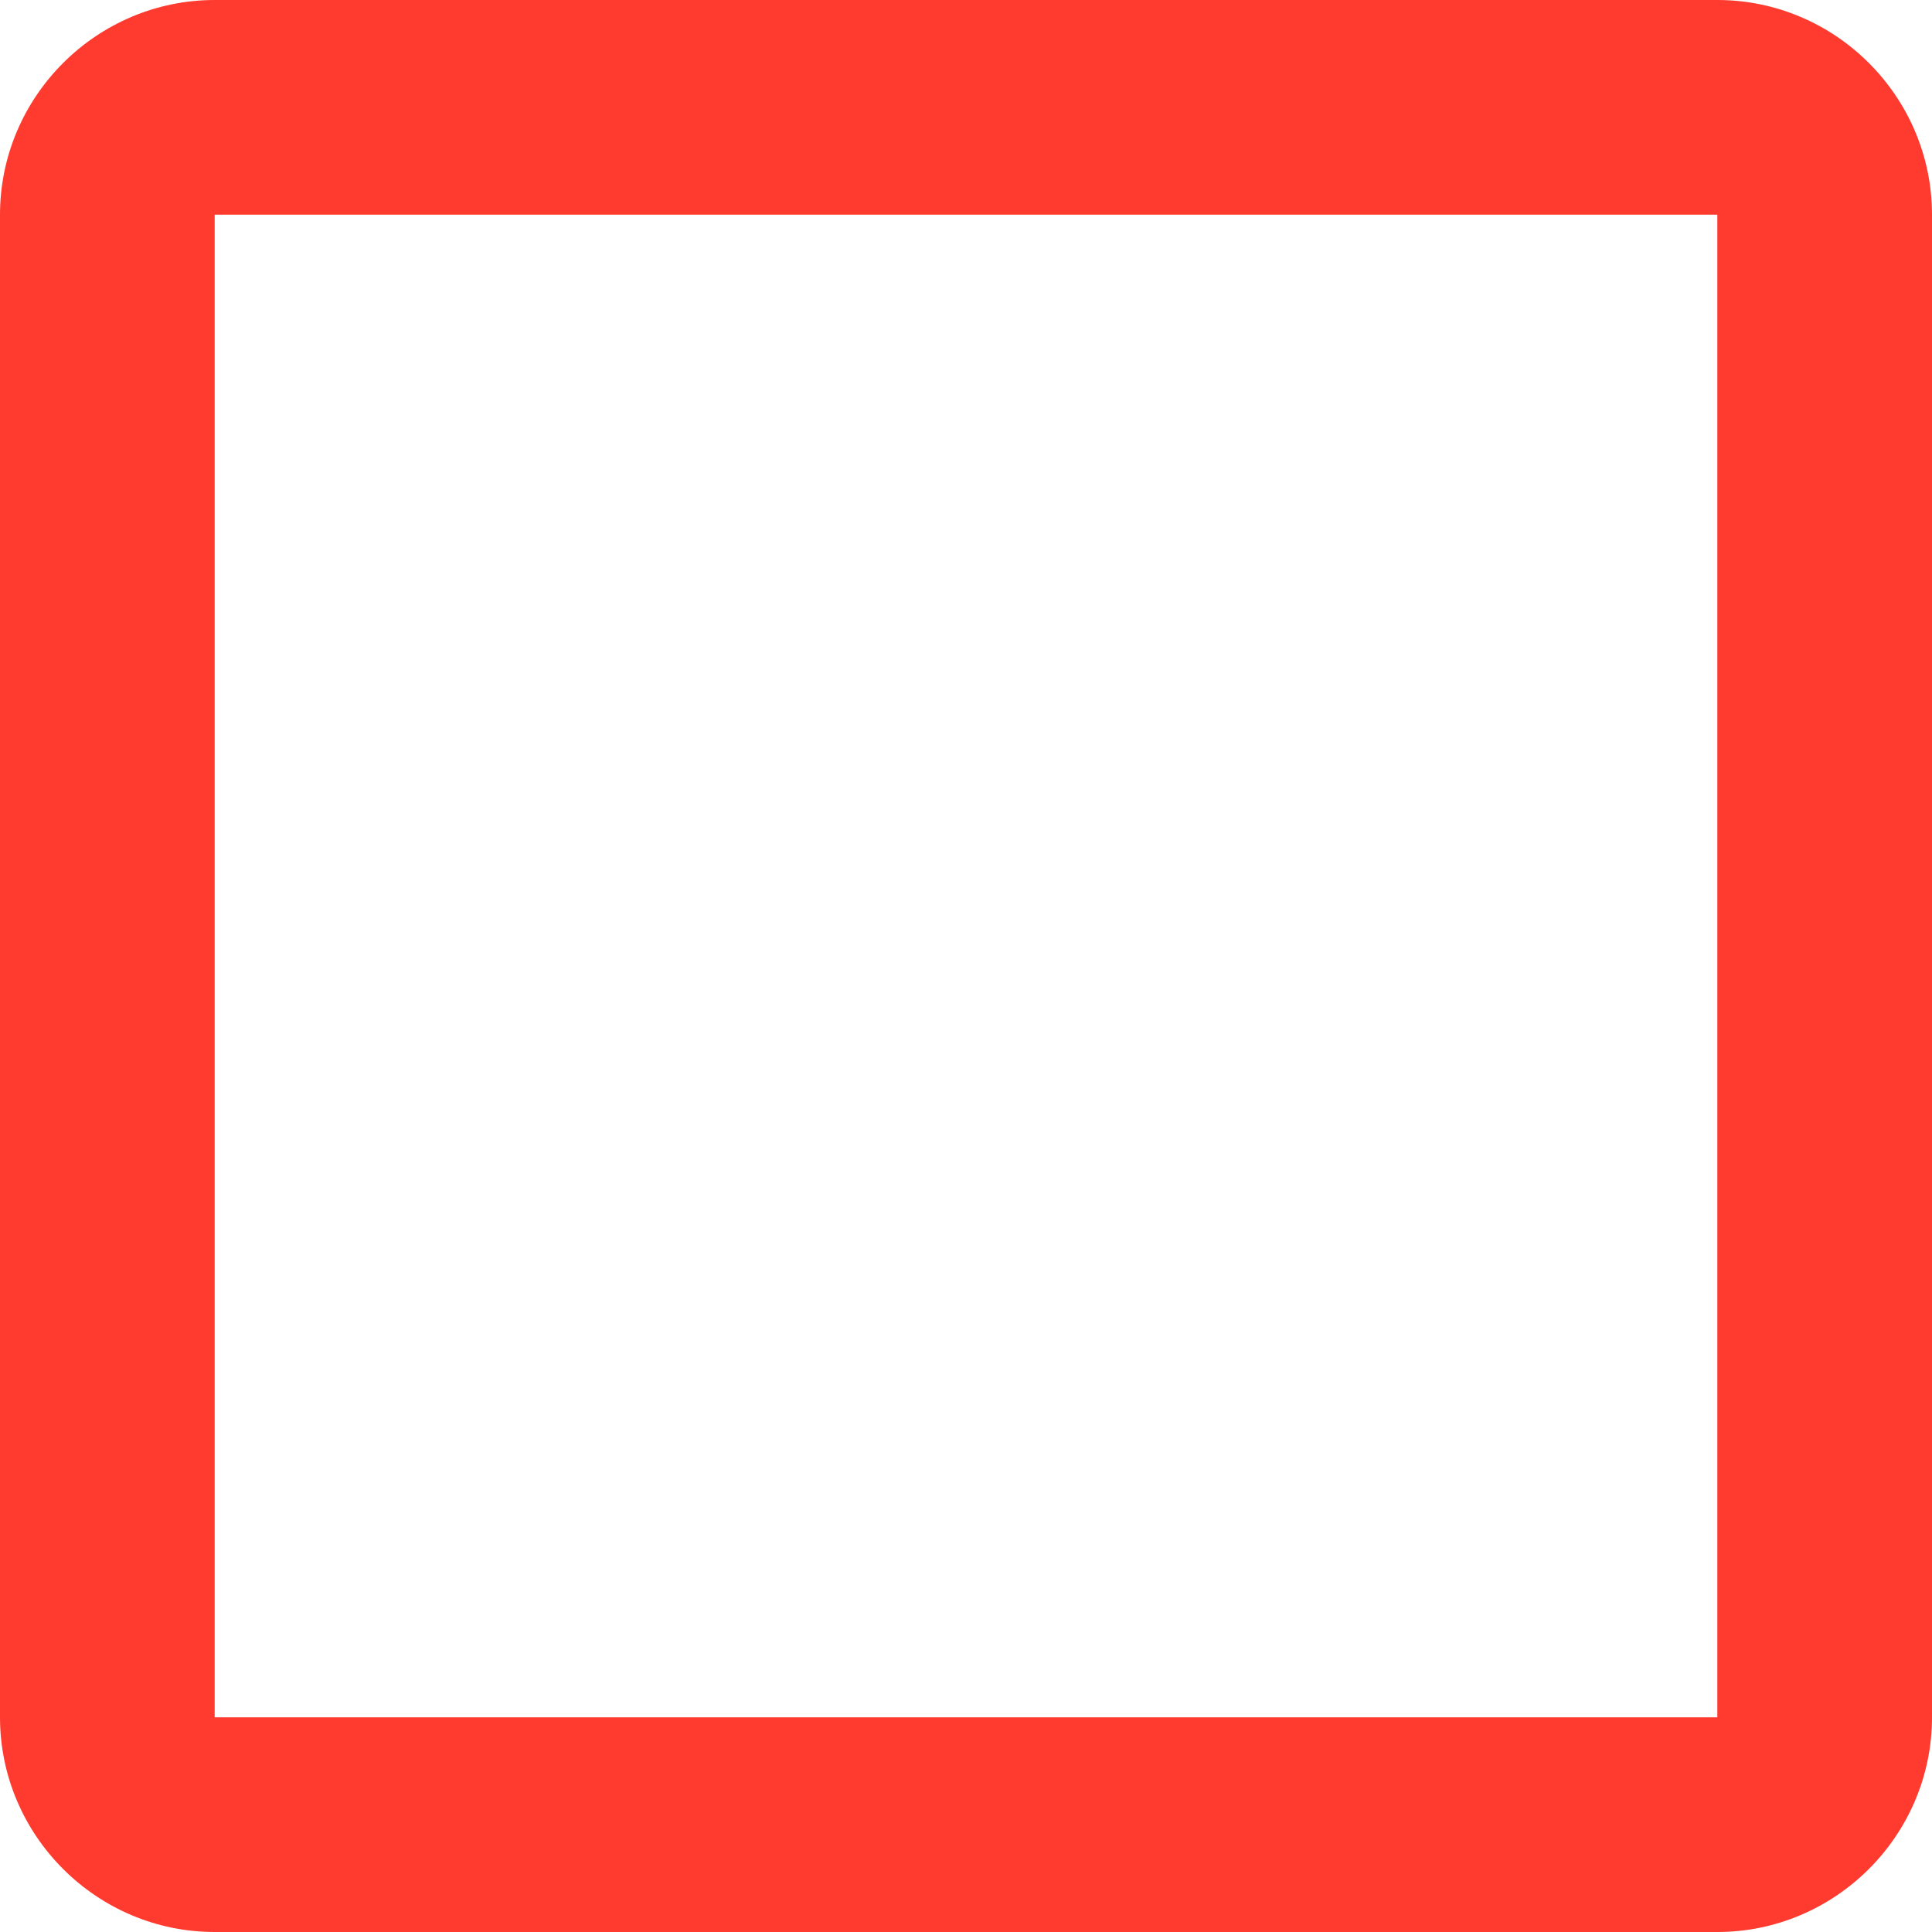
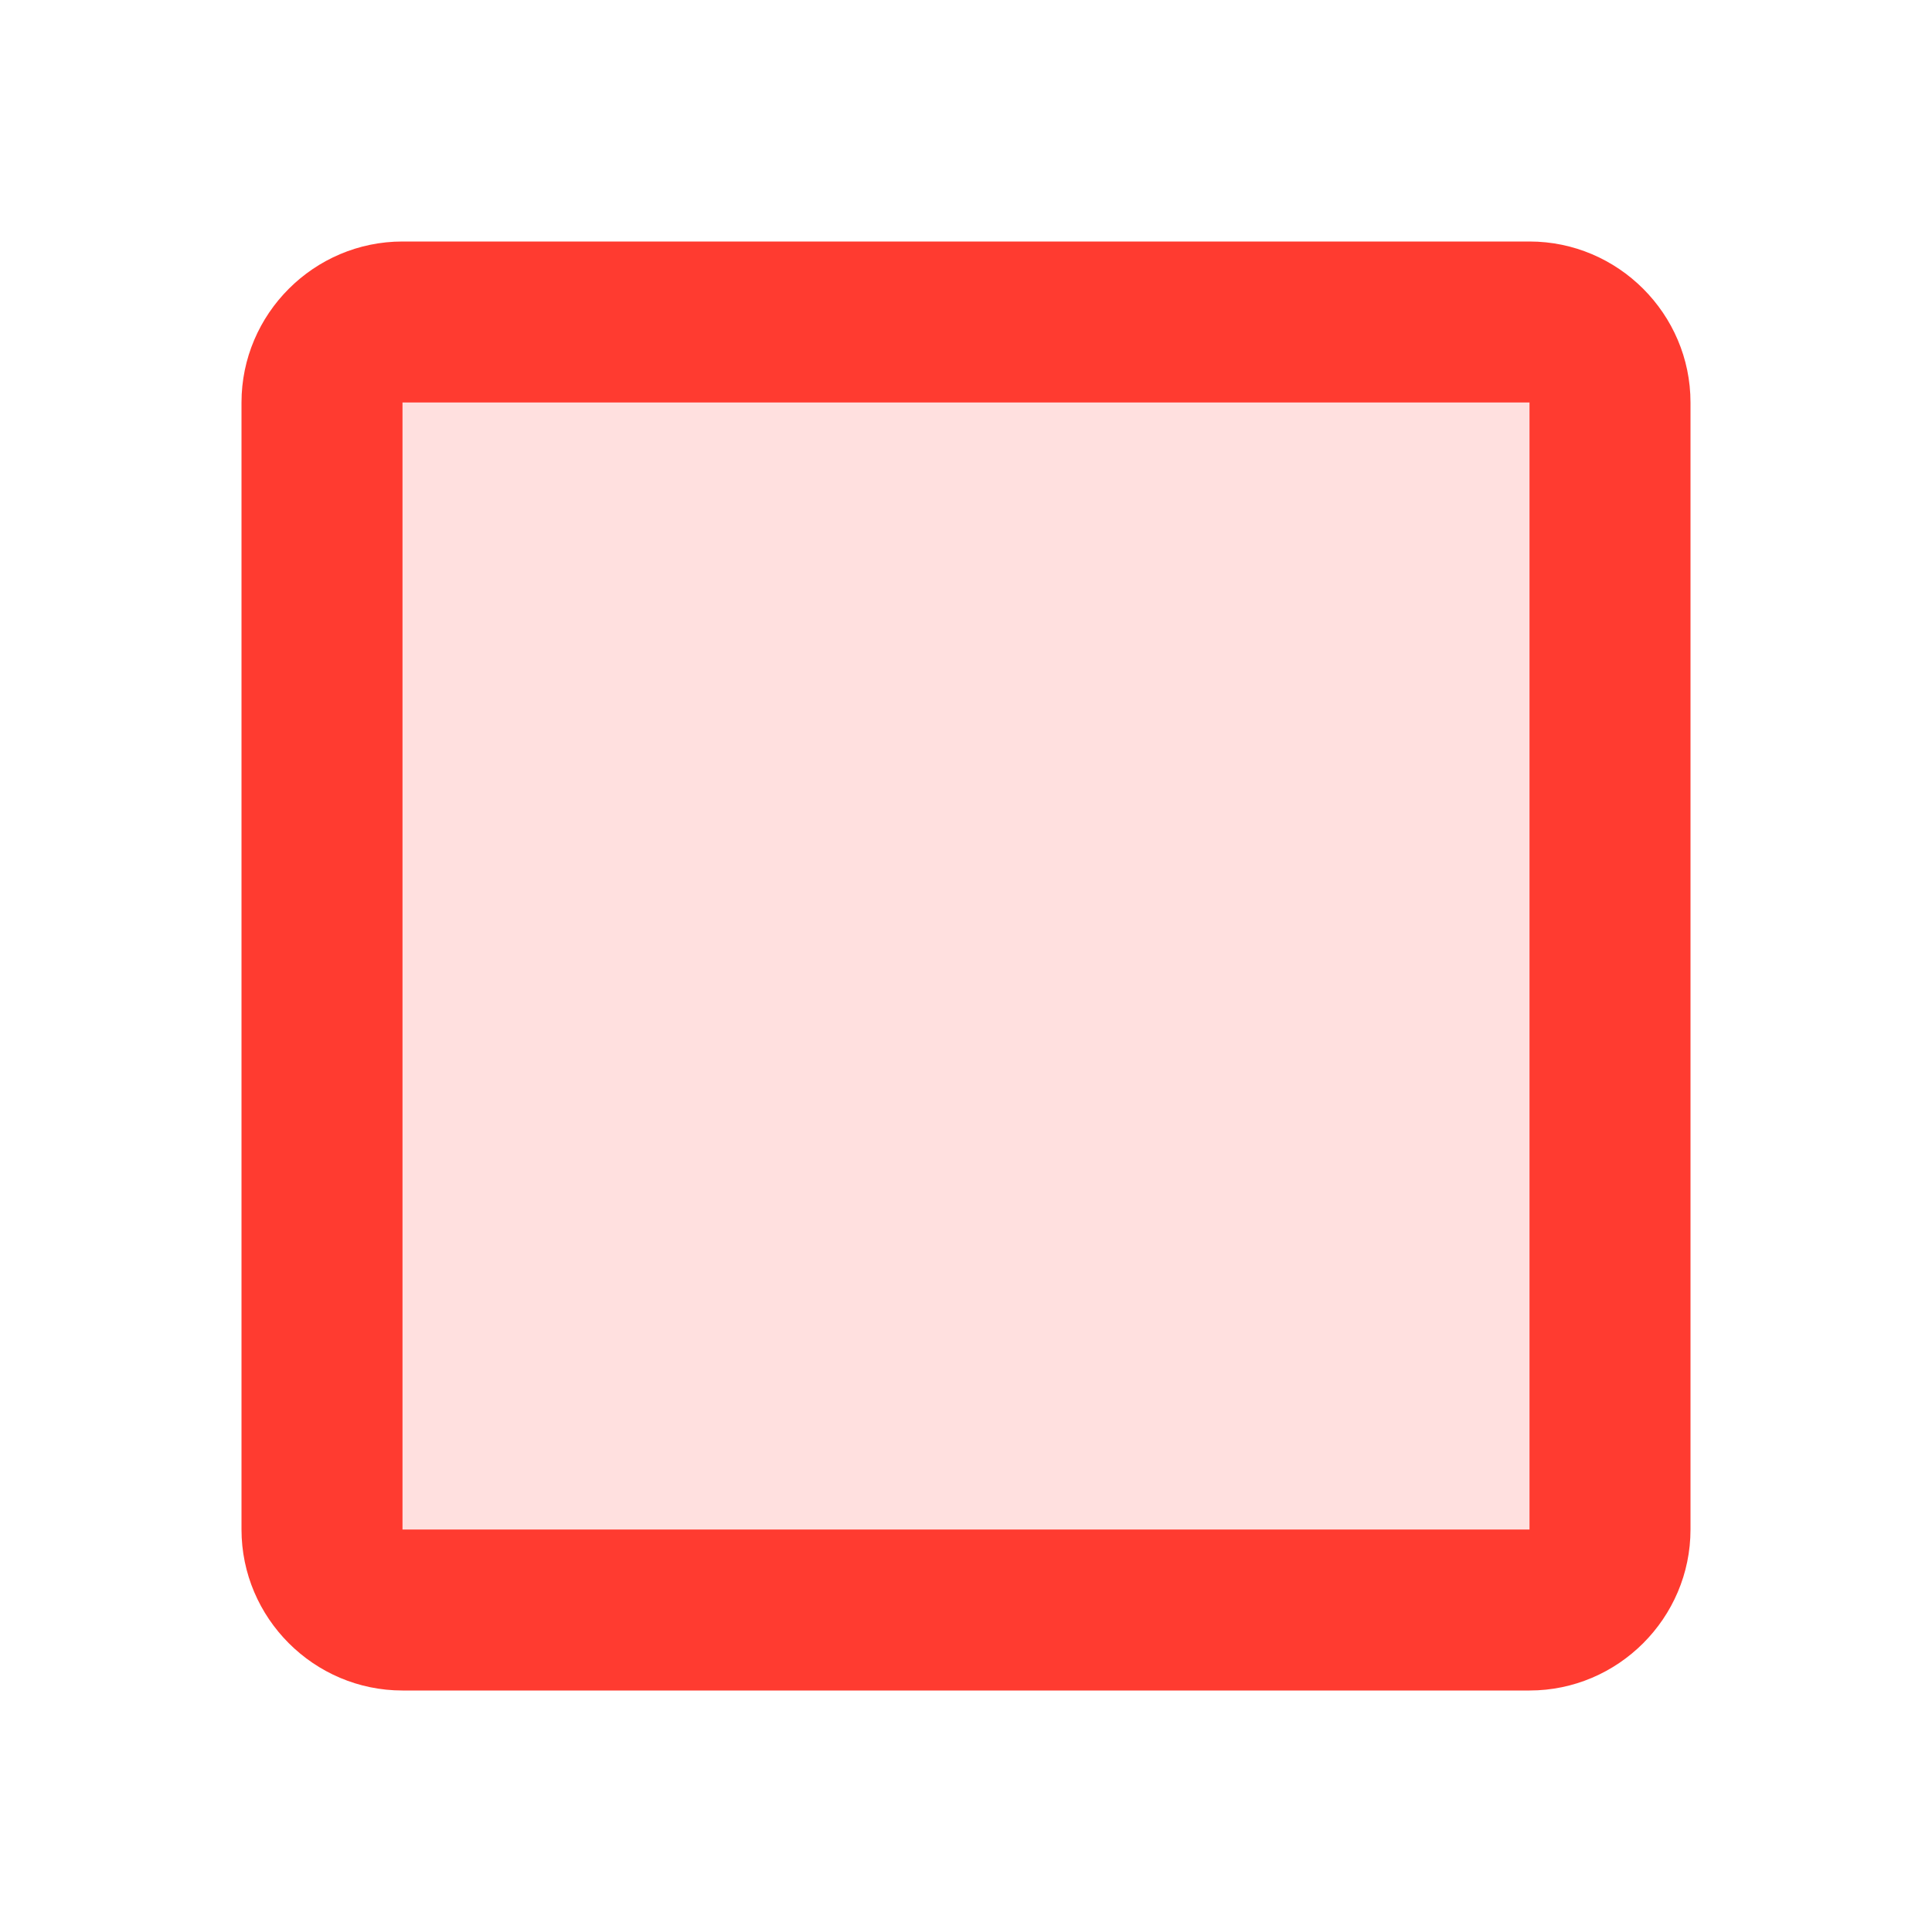
- <svg xmlns="http://www.w3.org/2000/svg" width="18" height="18" viewBox="0 0 18 18" fill="none">
-   <path fill-rule="evenodd" clip-rule="evenodd" d="M16 2V16H2V2H16ZM16 0H2C0.9 0 0 0.9 0 2V16C0 17.1 0.9 18 2 18H16C17.1 18 18 17.1 18 16V2C18 0.9 17.1 0 16 0Z" fill="#FF3B30" />
+ <svg xmlns="http://www.w3.org/2000/svg" width="24" height="24" viewBox="0 0 24 24" fill="none">
+   <rect opacity="0.16" x="4" y="4" width="16" height="16" fill="#FF3B30" />
+   <path fill-rule="evenodd" clip-rule="evenodd" d="M19 5V19H5V5H19ZM19 3H5C3.9 3 3 3.9 3 5V19C3 20.1 3.9 21 5 21H19C20.1 21 21 20.1 21 19V5C21 3.9 20.1 3 19 3Z" fill="#FF3B30" />
</svg>
